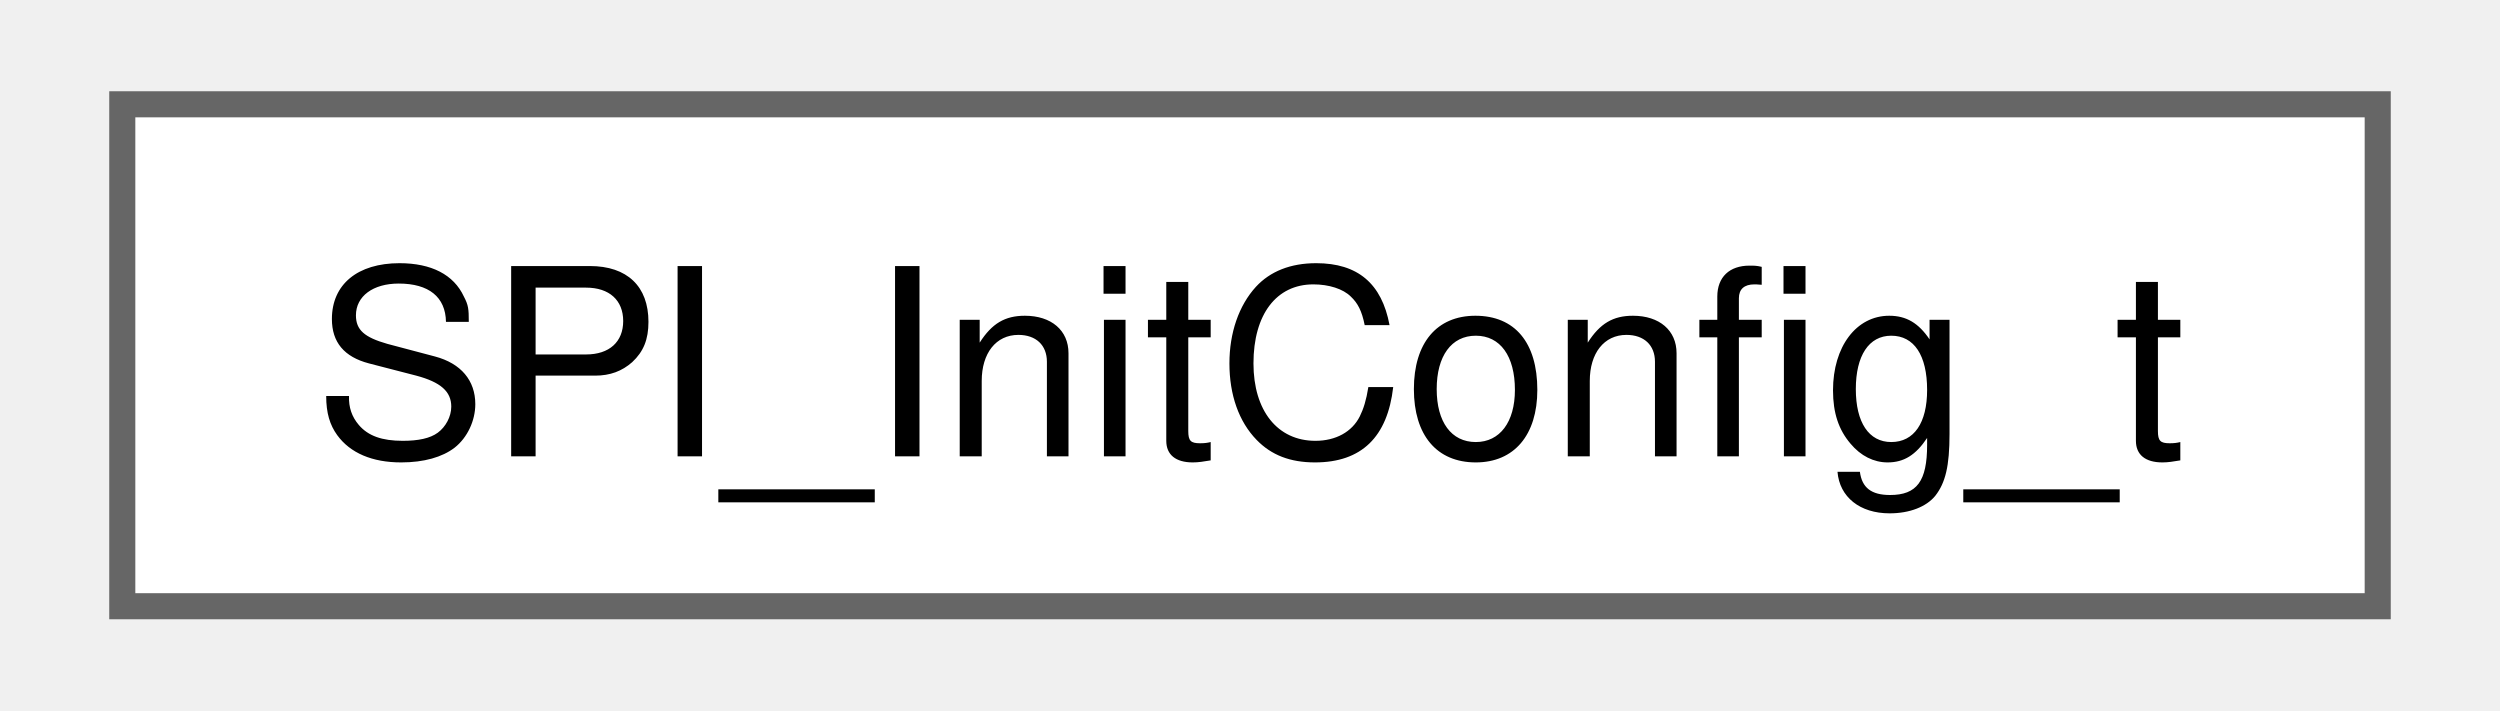
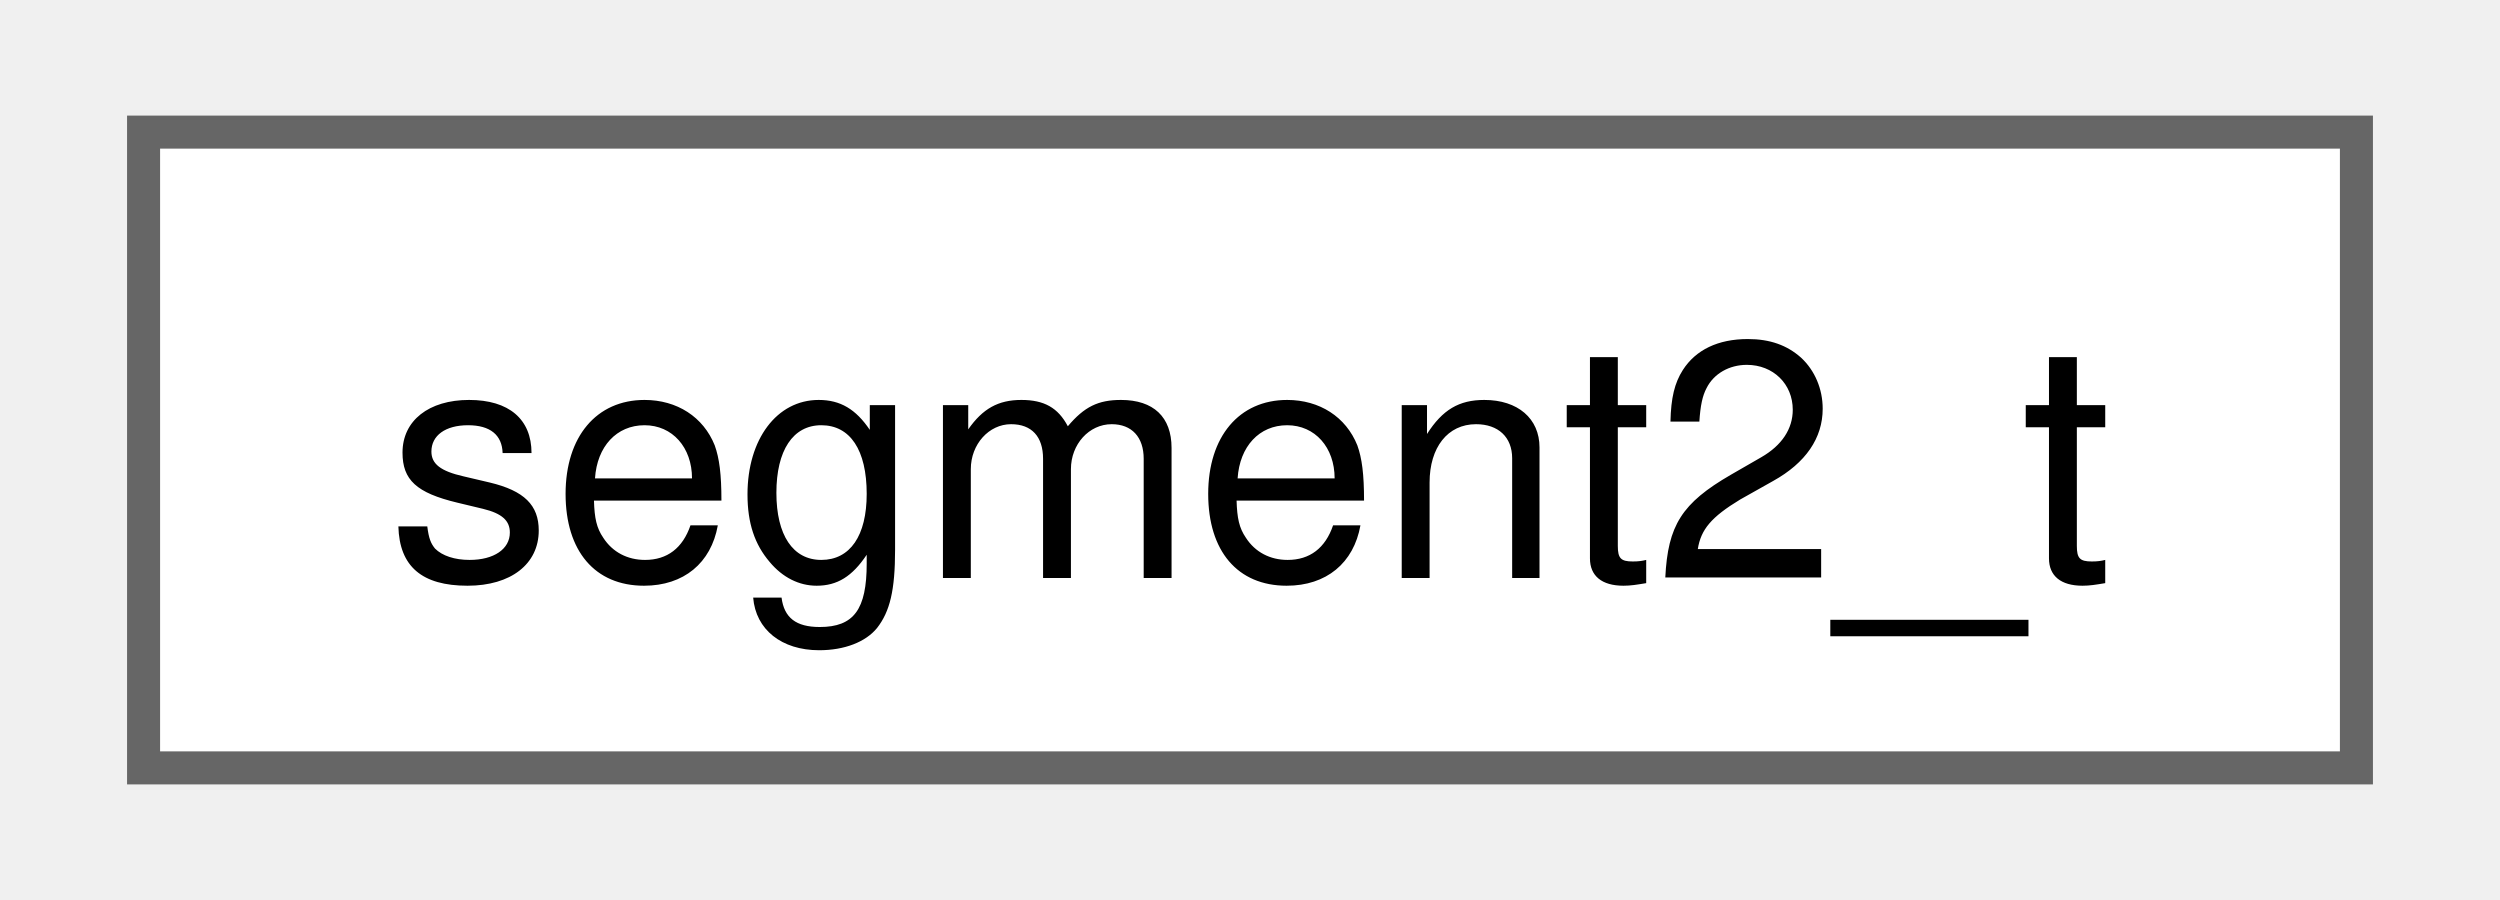
- <svg xmlns="http://www.w3.org/2000/svg" xmlns:xlink="http://www.w3.org/1999/xlink" width="95pt" height="27pt" viewBox="0.00 0.00 94.50 27.25">
+ <svg xmlns="http://www.w3.org/2000/svg" xmlns:xlink="http://www.w3.org/1999/xlink" width="75pt" height="27pt" viewBox="0.00 0.00 75.00 27.25">
  <g id="graph0" class="graph" transform="scale(1 1) rotate(0) translate(4 23.25)">
    <g id="Node000000" class="node">
      <g id="a_Node000000">
-         <a xlink:href="structSPI__InitConfig__t.html" target="_top" xlink:title="Configuration entry for SPI initilization.">
-           <polygon fill="white" stroke="#666666" points="86.5,-19.25 0,-19.25 0,0 86.5,0 86.5,-19.25" />
-           <text text-anchor="middle" x="43.25" y="-5.75" font-family="Helvetica,sans-Serif" font-size="10.00">SPI_InitConfig_t</text>
+         <a xlink:href="structsegment2__t.html" target="_top" xlink:title=" ">
+           <polygon fill="white" stroke="#666666" points="67,-19.25 0,-19.25 0,0 67,0 67,-19.25" />
+           <text text-anchor="middle" x="33.5" y="-5.75" font-family="Helvetica,sans-Serif" font-size="10.00">segment2_t</text>
        </a>
      </g>
    </g>
  </g>
</svg>
